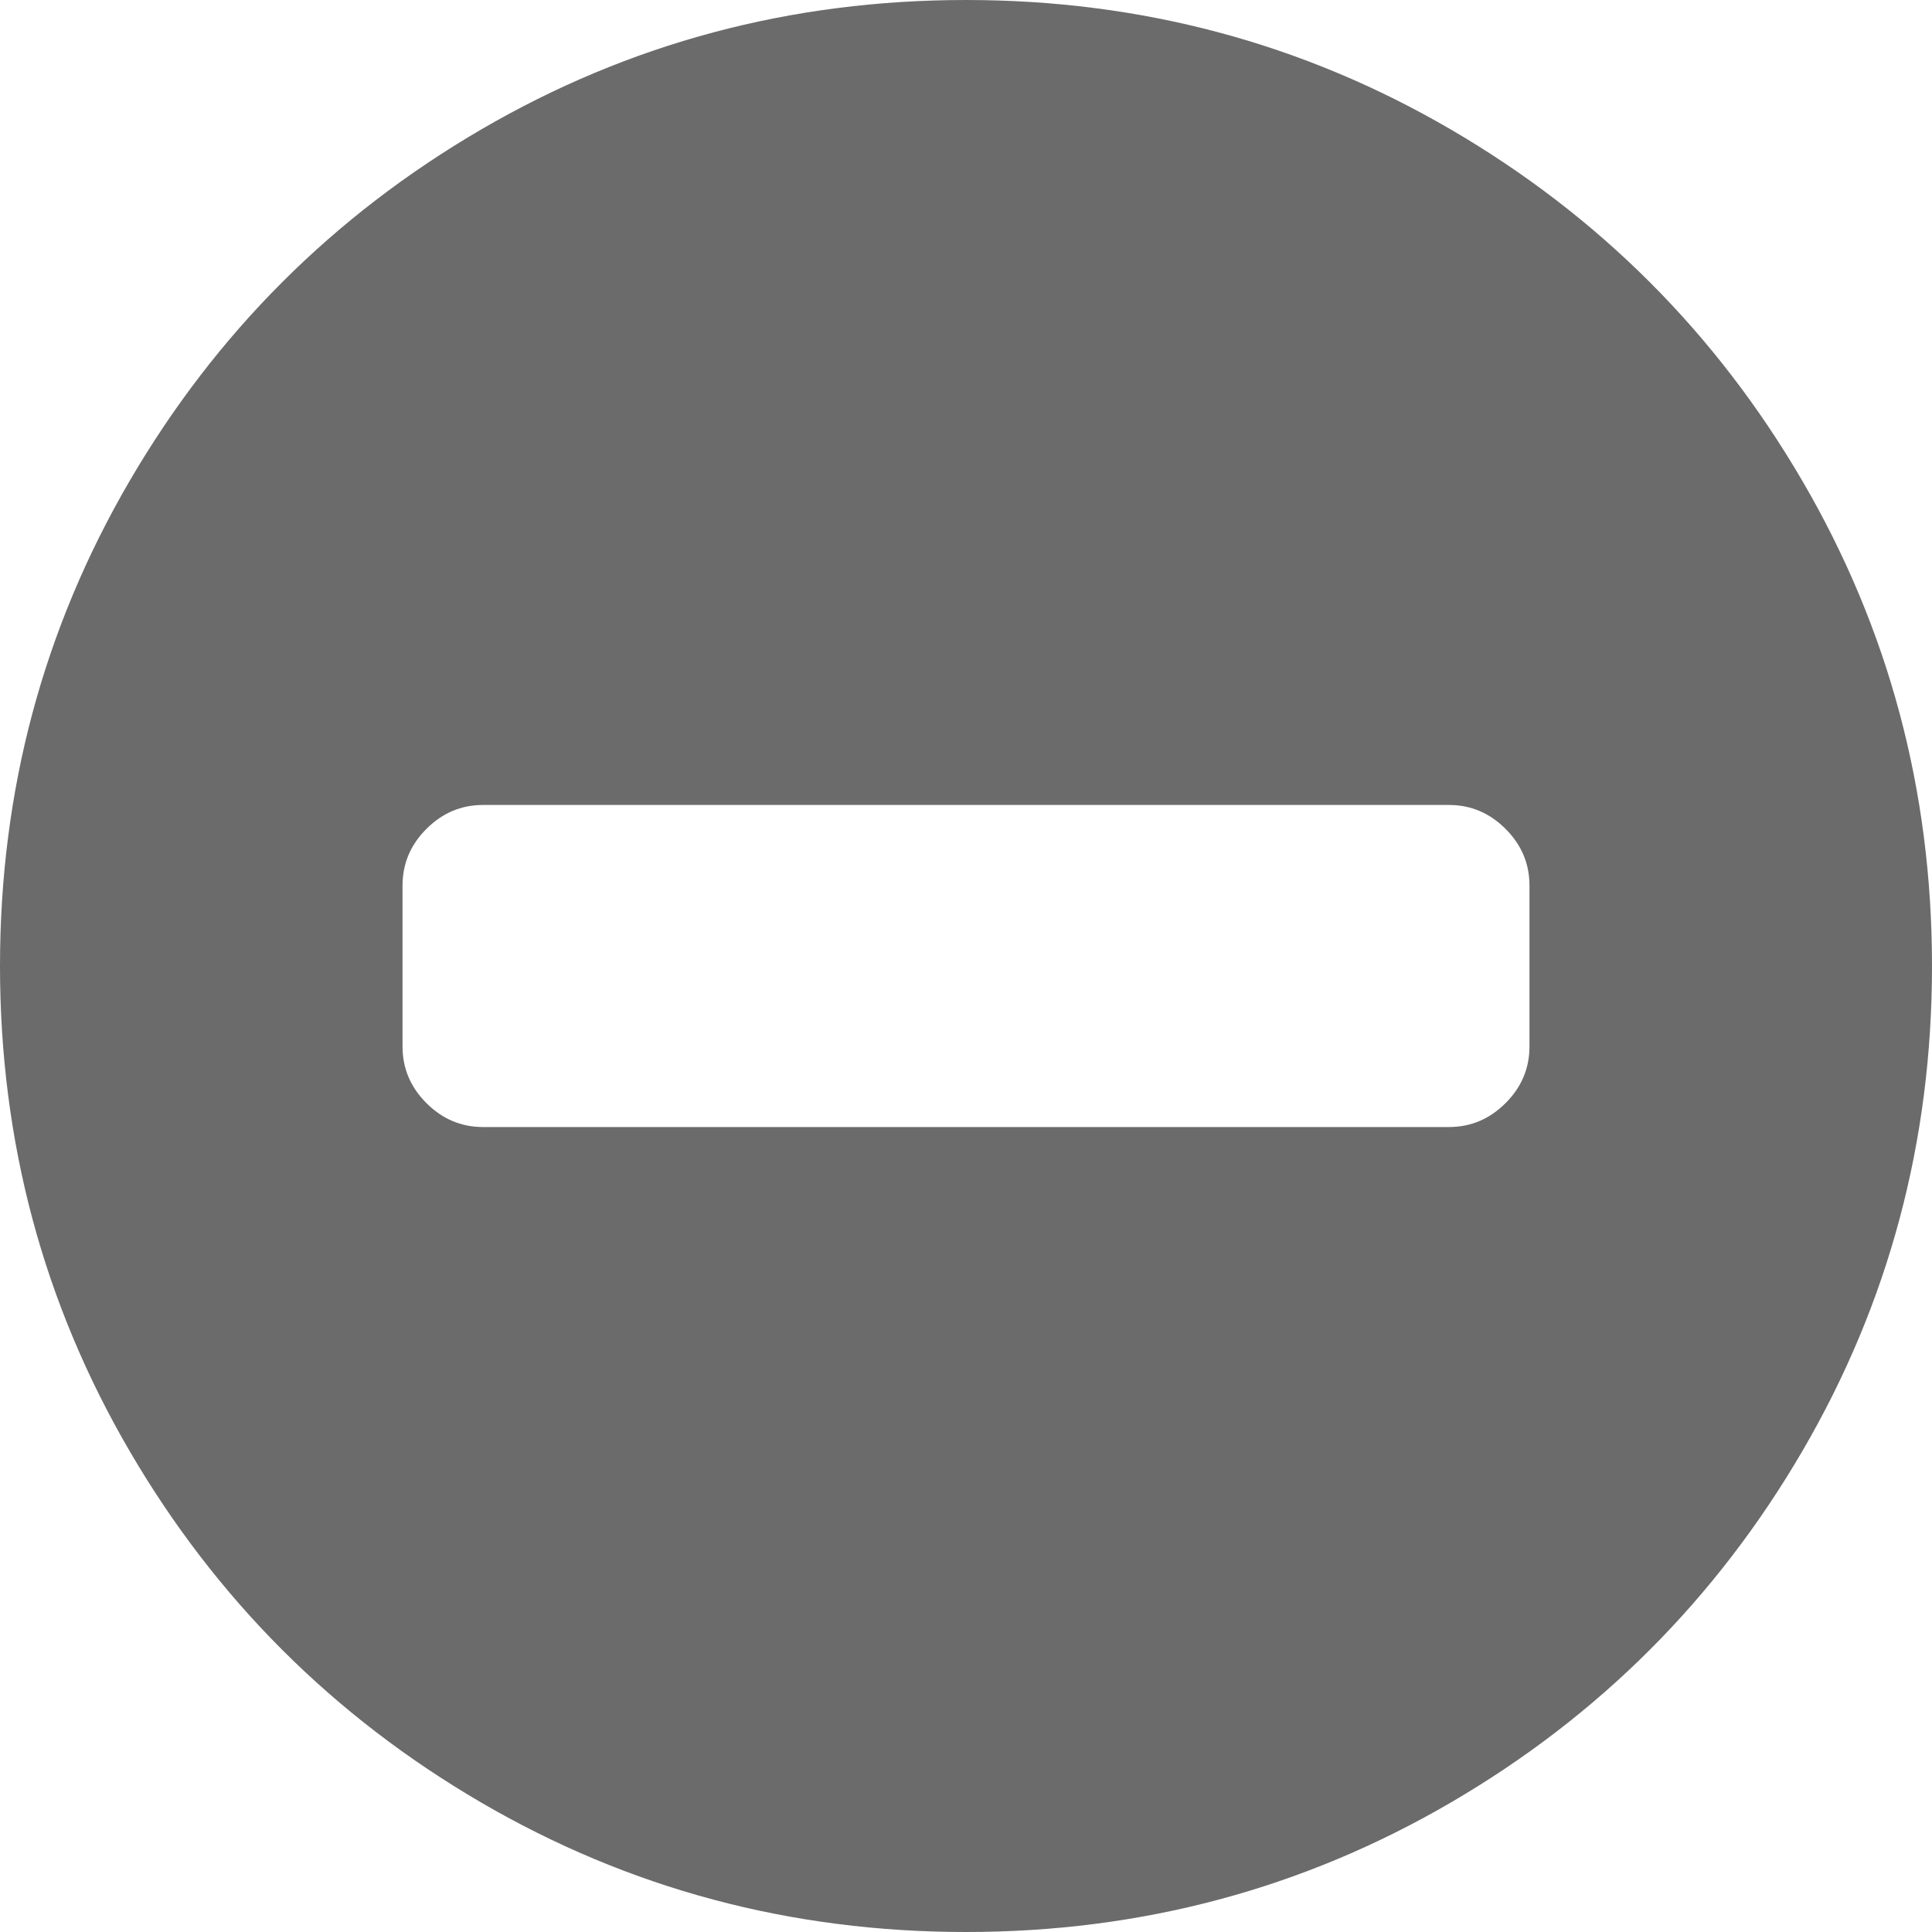
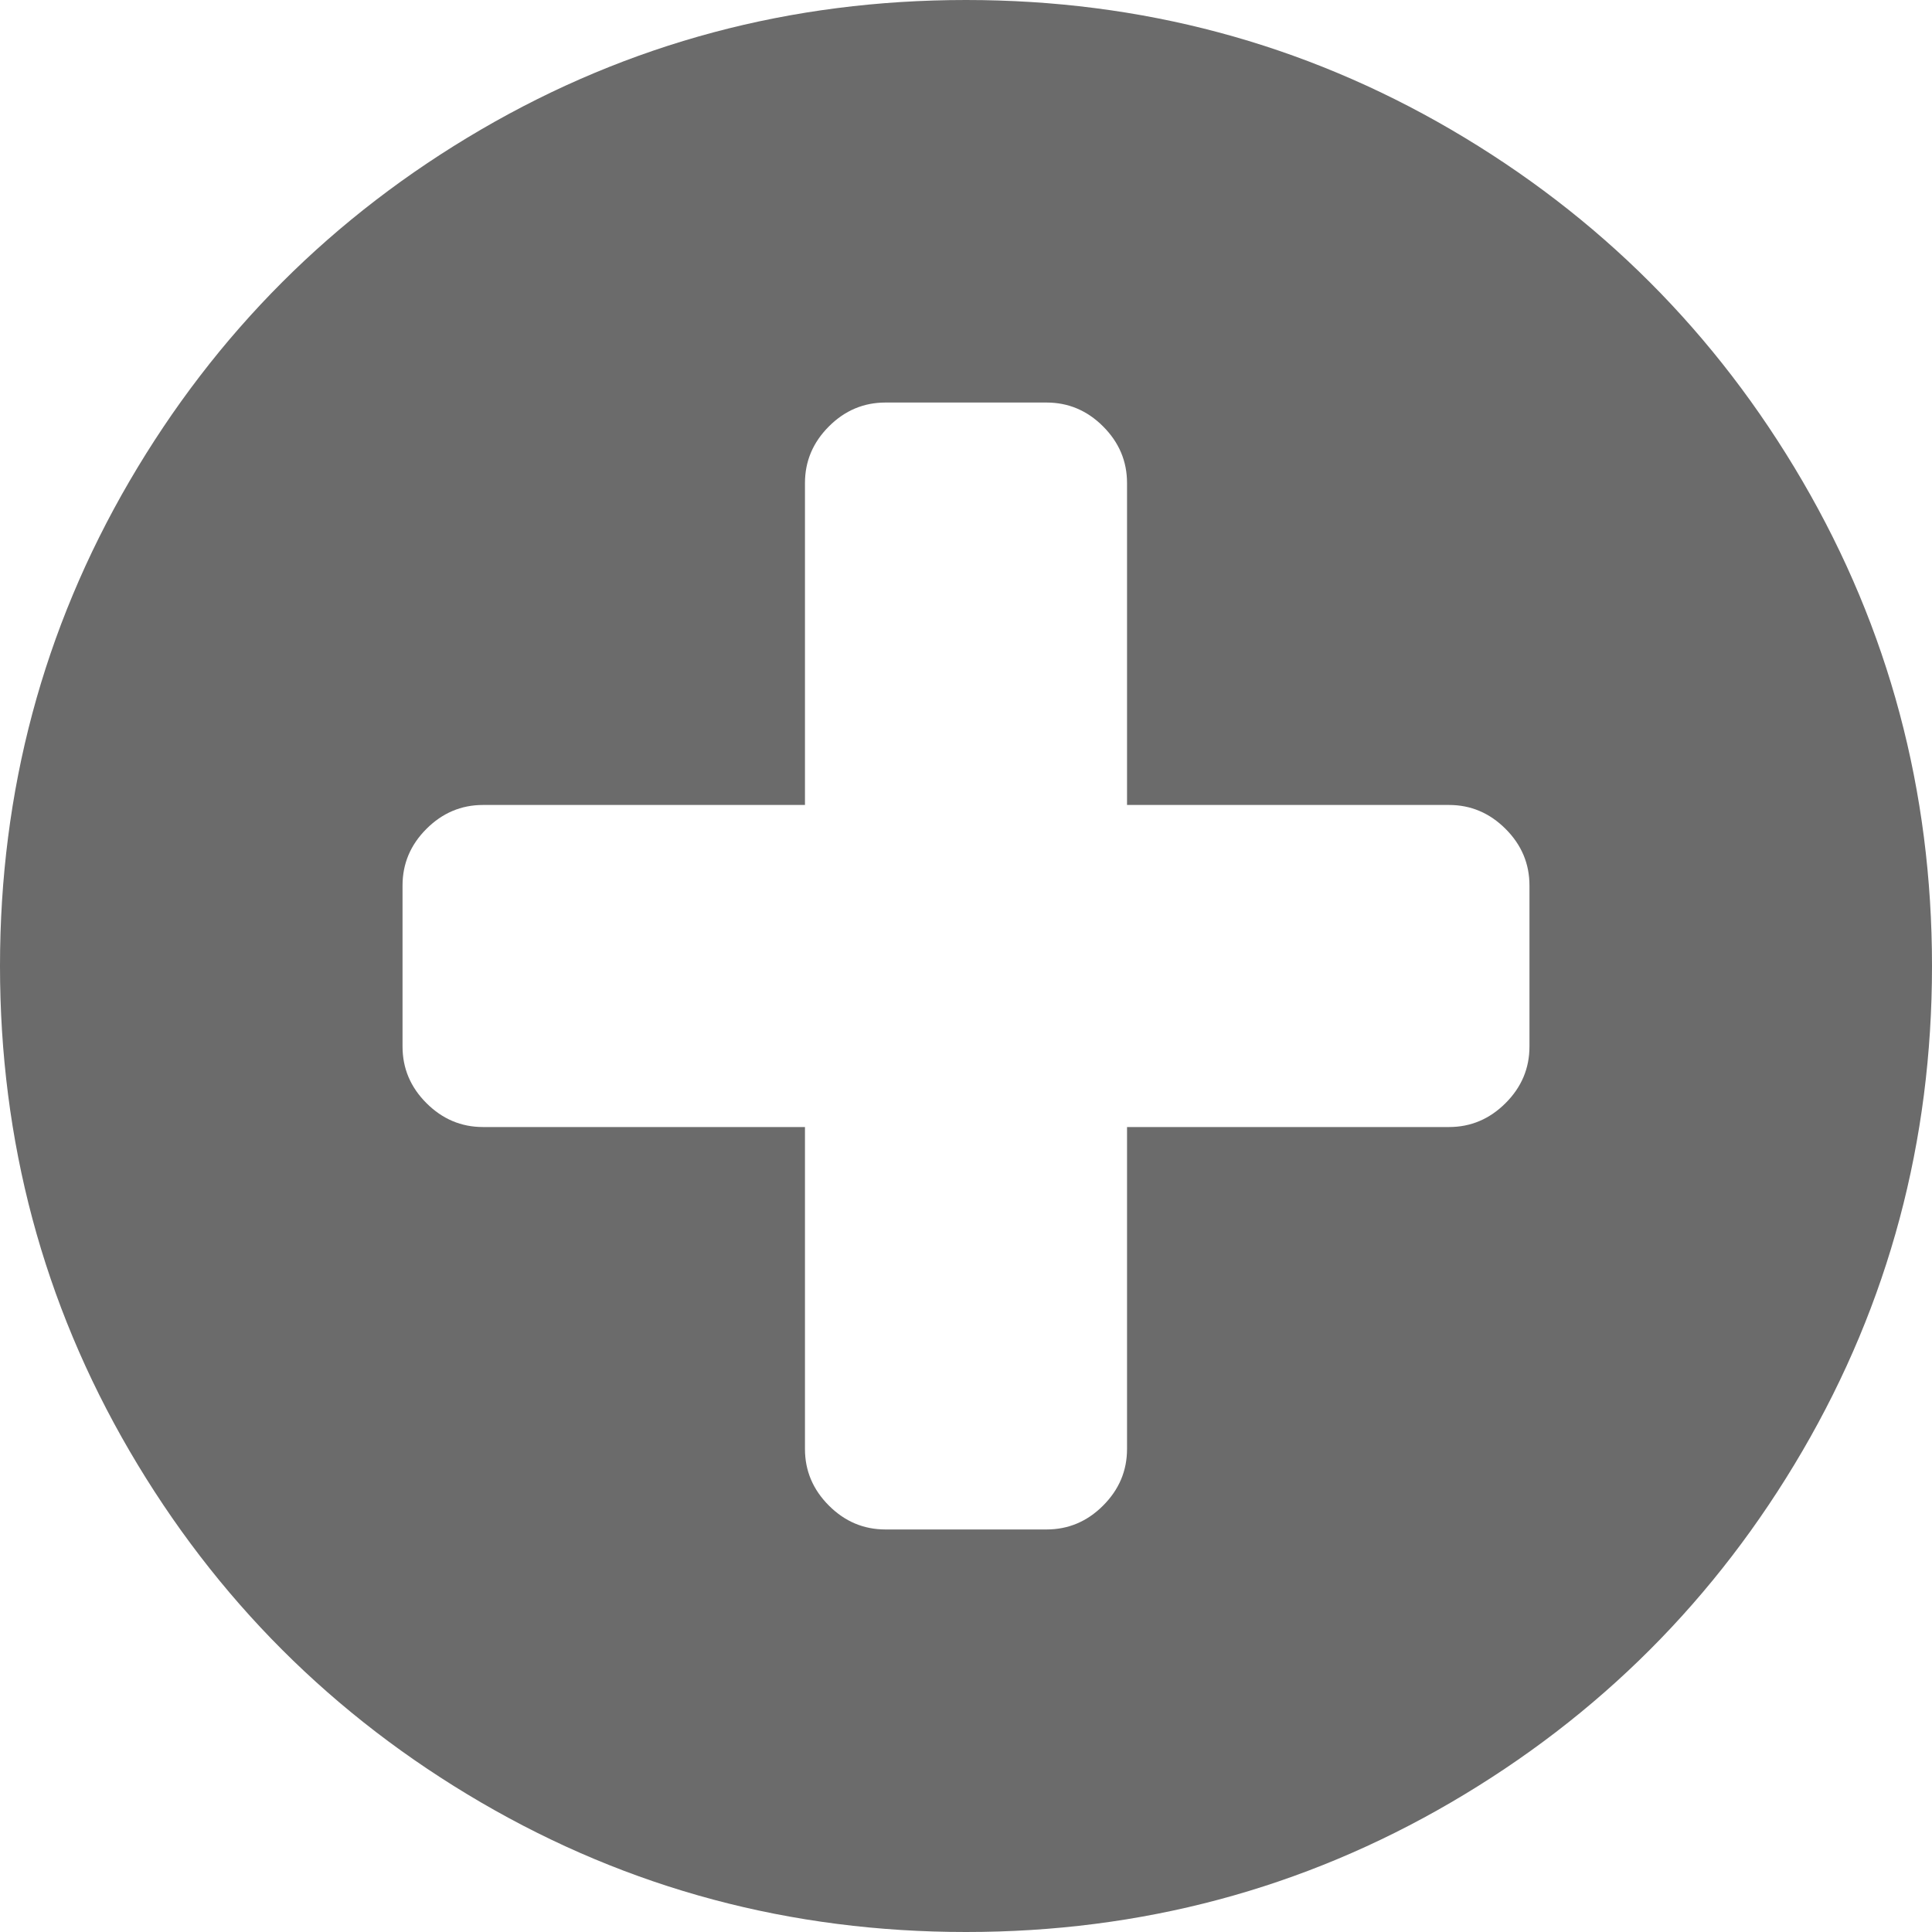
<svg xmlns="http://www.w3.org/2000/svg" version="1.1" width="20px" height="20px">
-   <g transform="matrix(1 0 0 1 -360 -5 )">
-     <path d="M 15.586 11.419  C 15.751 11.254  15.833 11.059  15.833 10.833  L 15.833 9.167  C 15.833 8.941  15.751 8.746  15.586 8.581  C 15.421 8.416  15.226 8.333  15 8.333  L 5 8.333  C 4.774 8.333  4.579 8.416  4.414 8.581  C 4.249 8.746  4.167 8.941  4.167 9.167  L 4.167 10.833  C 4.167 11.059  4.249 11.254  4.414 11.419  C 4.579 11.584  4.774 11.667  5 11.667  L 15 11.667  C 15.226 11.667  15.421 11.584  15.586 11.419  Z M 18.659 4.98  C 19.553 6.513  20 8.186  20 10  C 20 11.814  19.553 13.487  18.659 15.02  C 17.765 16.552  16.552 17.765  15.02 18.659  C 13.487 19.553  11.814 20  10 20  C 8.186 20  6.513 19.553  4.98 18.659  C 3.448 17.765  2.235 16.552  1.341 15.02  C 0.447 13.487  0 11.814  0 10  C 0 8.186  0.447 6.513  1.341 4.98  C 2.235 3.448  3.448 2.235  4.98 1.341  C 6.513 0.447  8.186 0  10 0  C 11.814 0  13.487 0.447  15.02 1.341  C 16.552 2.235  17.765 3.448  18.659 4.98  Z " fill-rule="nonzero" fill="#6b6b6b" stroke="none" transform="matrix(1 0 0 1 360 5 )" />
+   <g transform="matrix(1 0 0 1 -450 -207 )">
+     <path d="M 15.586 11.419  C 15.751 11.254  15.833 11.059  15.833 10.833  L 15.833 9.167  C 15.833 8.941  15.751 8.746  15.586 8.581  C 15.421 8.416  15.226 8.333  15 8.333  L 11.667 8.333  L 11.667 5  C 11.667 4.774  11.584 4.579  11.419 4.414  C 11.254 4.249  11.059 4.167  10.833 4.167  L 9.167 4.167  C 8.941 4.167  8.746 4.249  8.581 4.414  C 8.416 4.579  8.333 4.774  8.333 5  L 8.333 8.333  L 5 8.333  C 4.774 8.333  4.579 8.416  4.414 8.581  C 4.249 8.746  4.167 8.941  4.167 9.167  L 4.167 10.833  C 4.167 11.059  4.249 11.254  4.414 11.419  C 4.579 11.584  4.774 11.667  5 11.667  L 8.333 11.667  L 8.333 15  C 8.333 15.226  8.416 15.421  8.581 15.586  C 8.746 15.751  8.941 15.833  9.167 15.833  L 10.833 15.833  C 11.059 15.833  11.254 15.751  11.419 15.586  C 11.584 15.421  11.667 15.226  11.667 15  L 11.667 11.667  L 15 11.667  C 15.226 11.667  15.421 11.584  15.586 11.419  Z M 18.659 4.98  C 19.553 6.513  20 8.186  20 10  C 20 11.814  19.553 13.487  18.659 15.02  C 17.765 16.552  16.552 17.765  15.02 18.659  C 13.487 19.553  11.814 20  10 20  C 8.186 20  6.513 19.553  4.98 18.659  C 3.448 17.765  2.235 16.552  1.341 15.02  C 0.447 13.487  0 11.814  0 10  C 0 8.186  0.447 6.513  1.341 4.98  C 2.235 3.448  3.448 2.235  4.98 1.341  C 6.513 0.447  8.186 0  10 0  C 11.814 0  13.487 0.447  15.02 1.341  C 16.552 2.235  17.765 3.448  18.659 4.98  Z " fill-rule="nonzero" fill="#6b6b6b" stroke="none" transform="matrix(1 0 0 1 450 207 )" />
  </g>
</svg>
